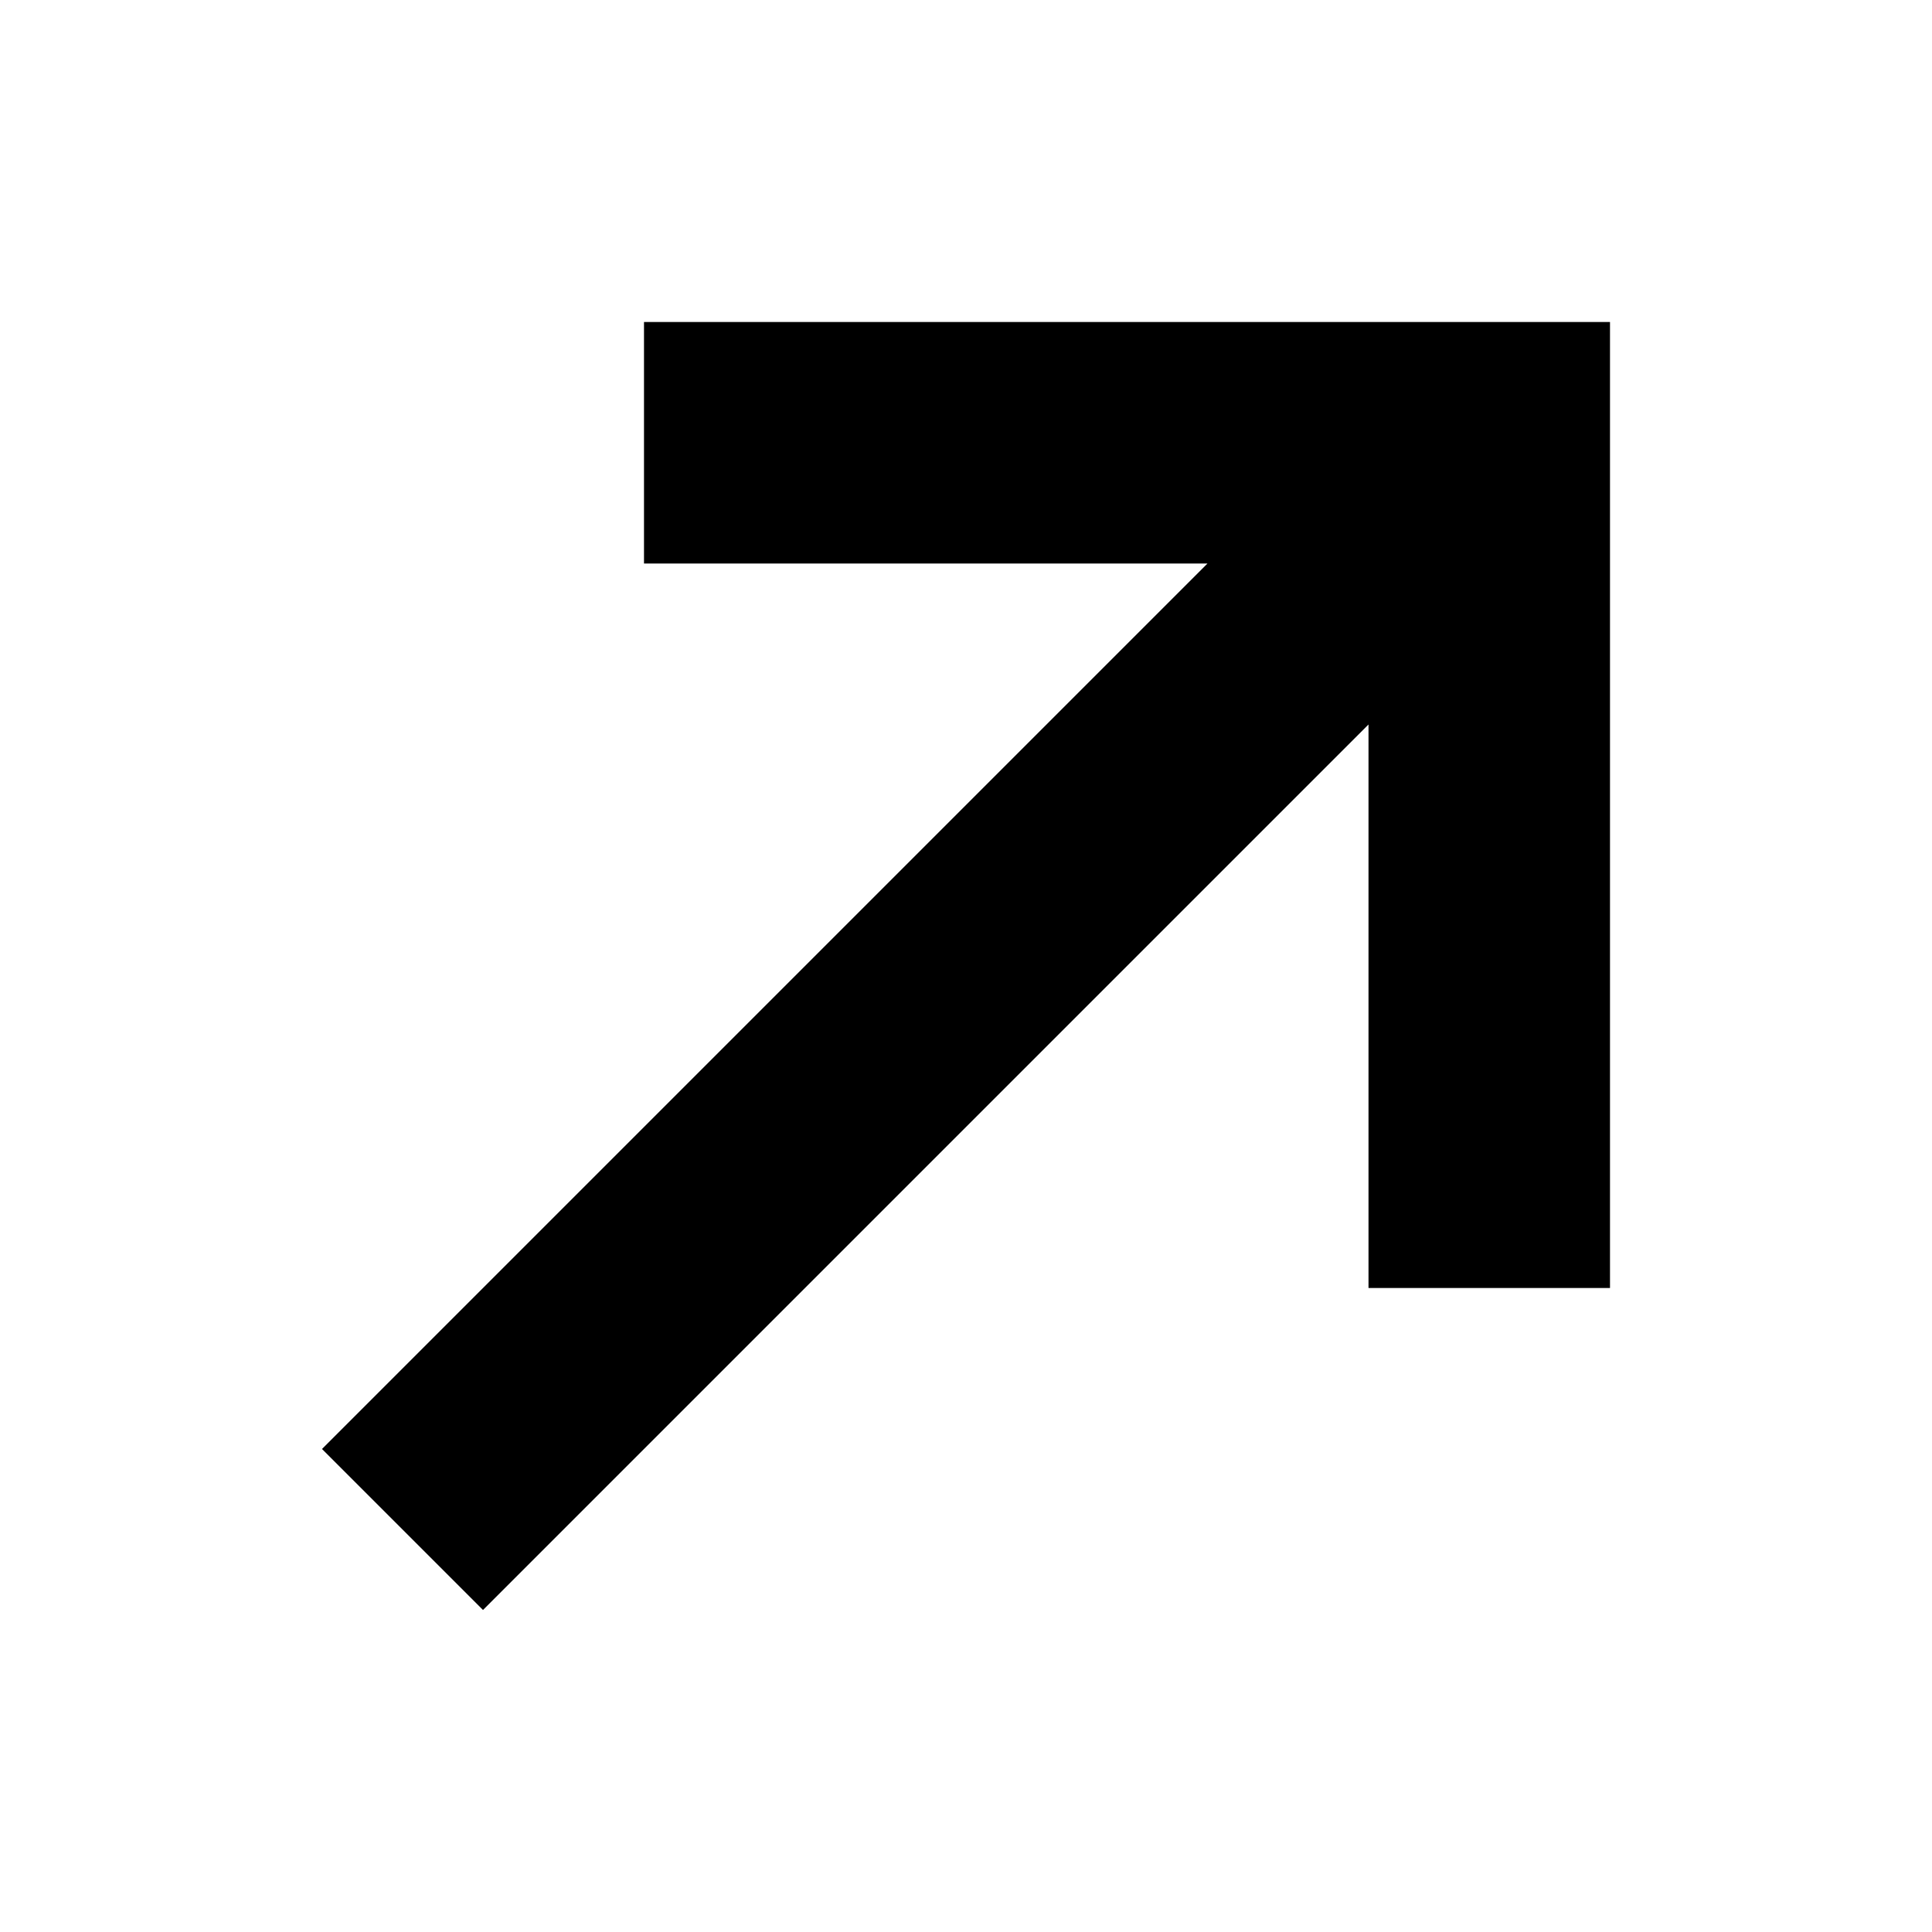
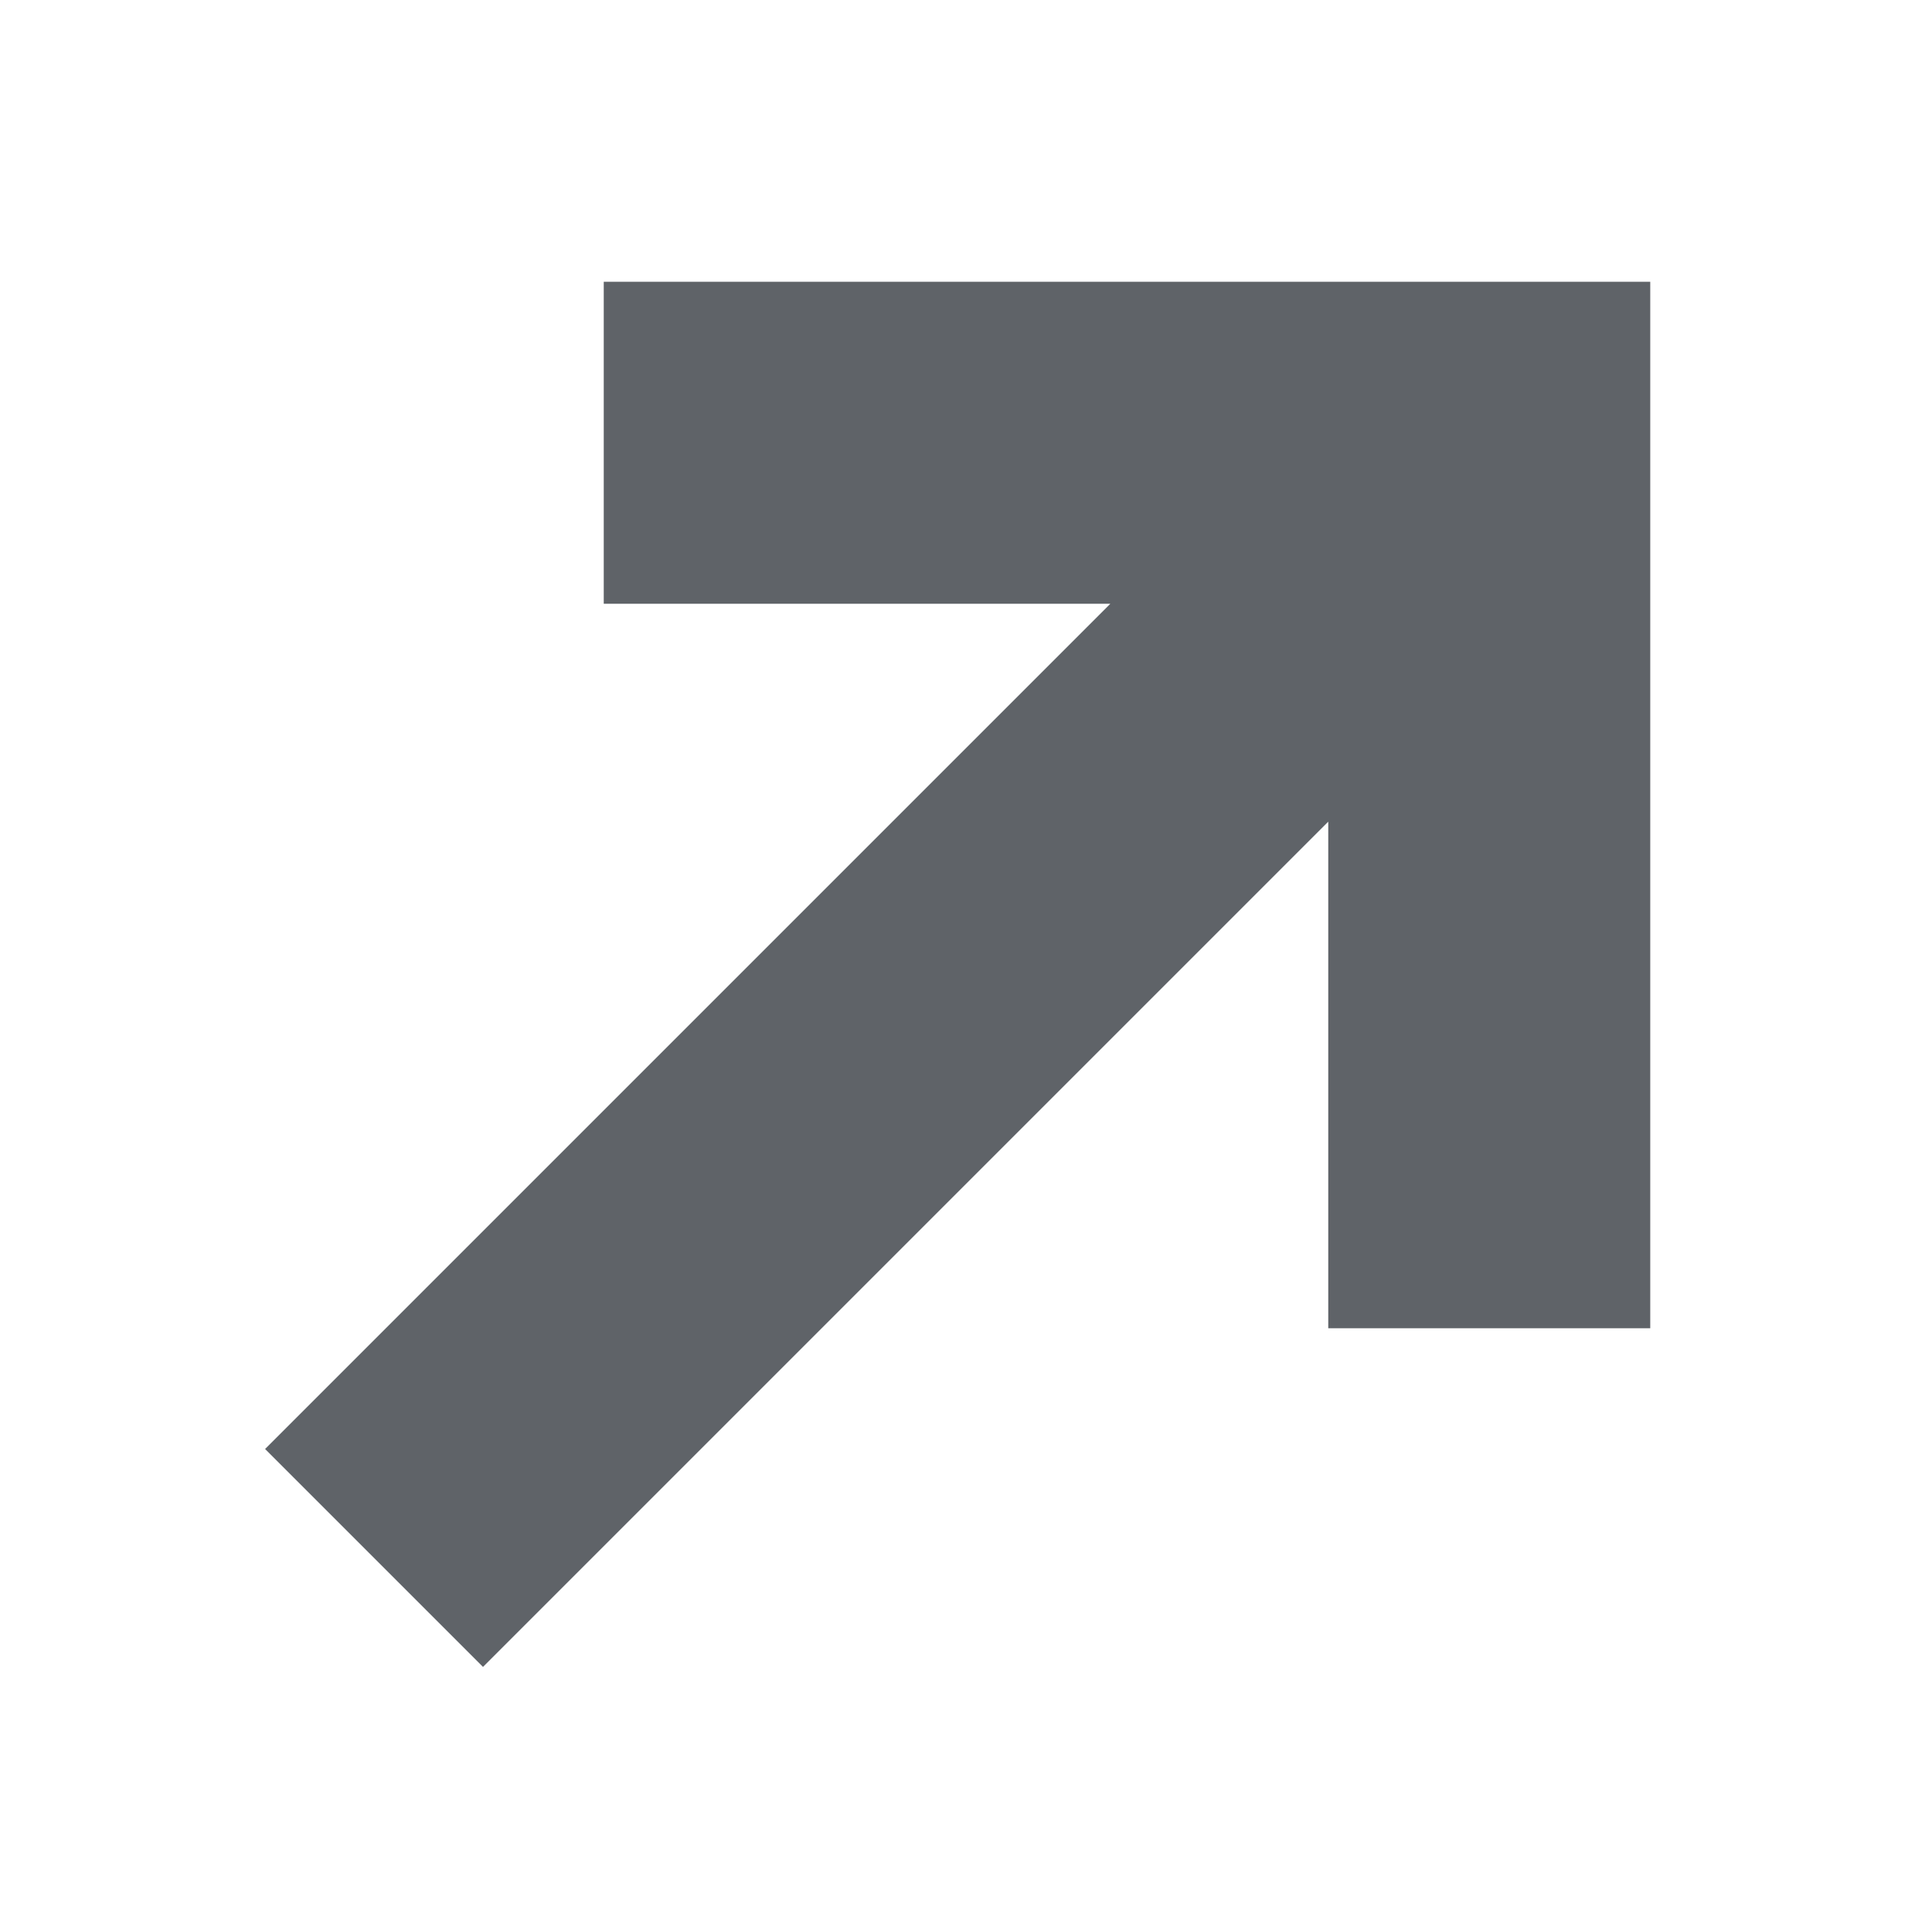
<svg xmlns="http://www.w3.org/2000/svg" version="1.1" id="Layer_1" x="0px" y="0px" viewBox="0 0 24 24" style="enable-background:new 0 0 24 24;" xml:space="preserve">
-   <polygon points="8,4 8,7 15,7 4,18 6,20 17,9 17,16 20,16 20,4 " />
+   <polygon stroke="#5F6368" fill="#5F6368" points="8,4 8,7 15,7 4,18 6,20 17,9 17,16 20,16 20,4 " />
</svg>
